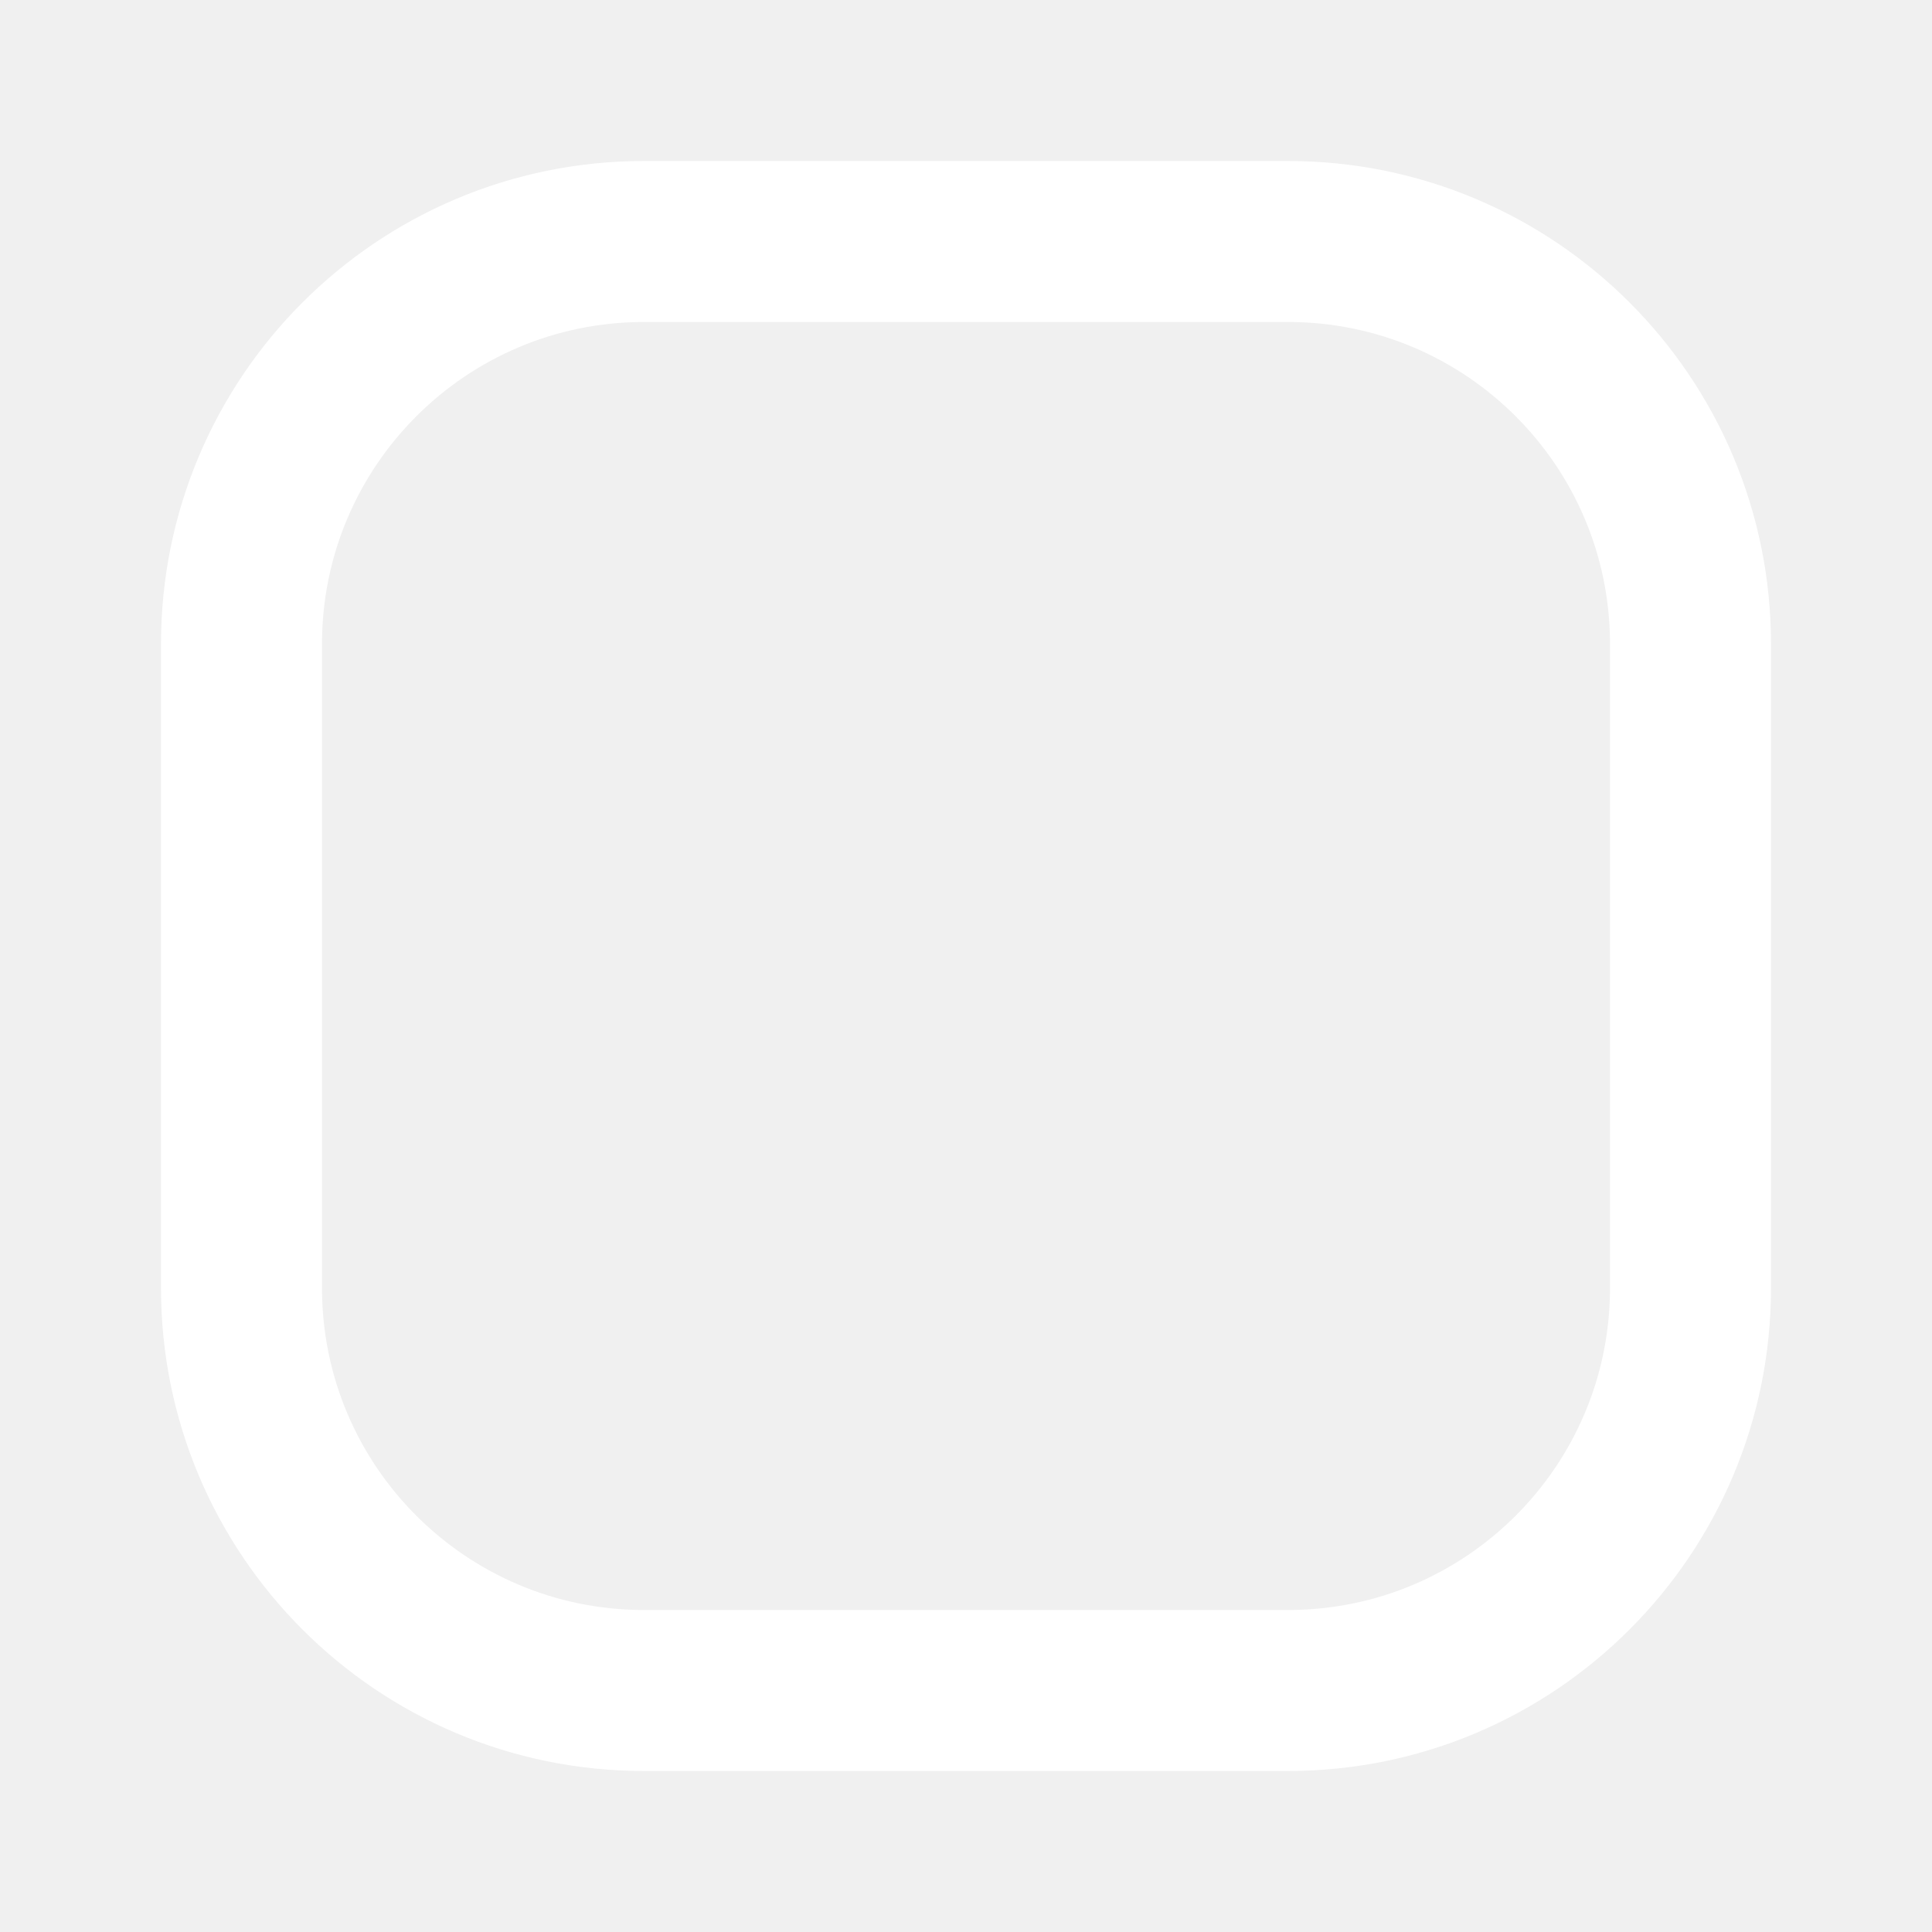
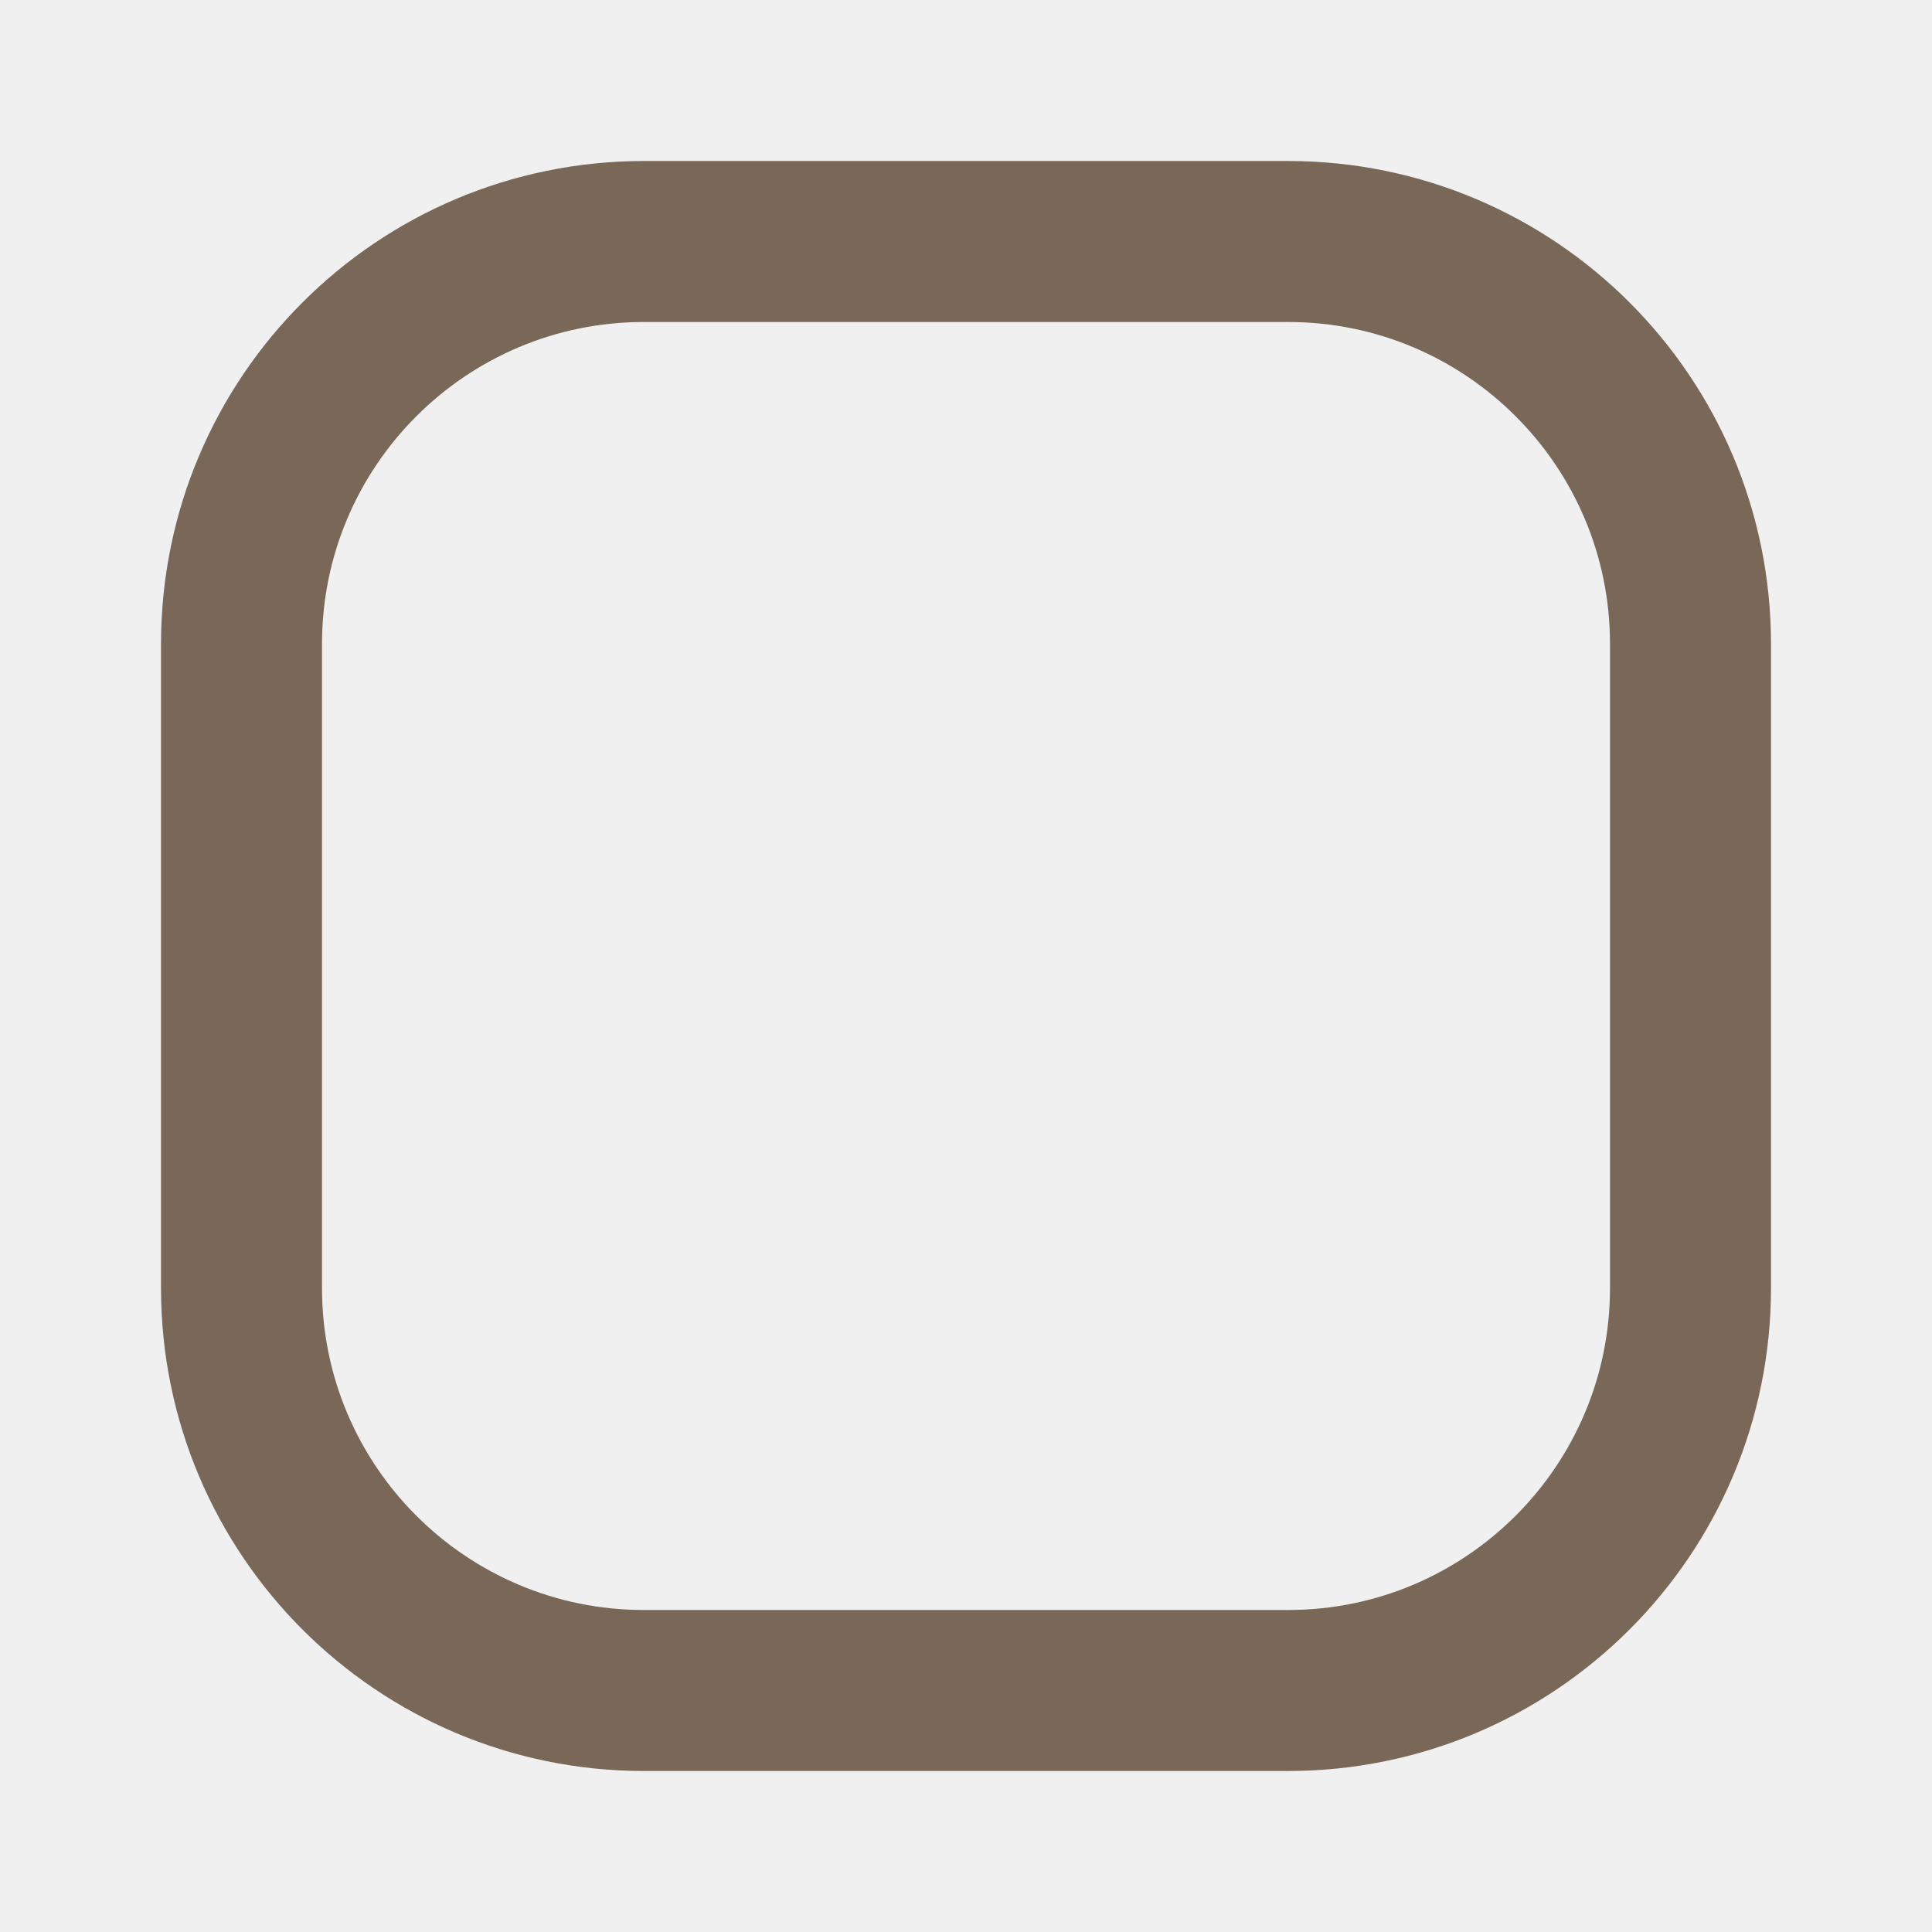
- <svg xmlns="http://www.w3.org/2000/svg" width="24" height="24" viewBox="0 0 24 24" fill="none" stroke="#fff" stroke-width="2" stroke-linecap="round" stroke-linejoin="round">
+ <svg xmlns="http://www.w3.org/2000/svg" width="24" height="24" viewBox="0 0 24 24" fill="none" stroke="#796757" stroke-width="2" stroke-linecap="round" stroke-linejoin="round">
  <rect x="3" y="3" width="18" height="18" rx="5" />
</svg>
